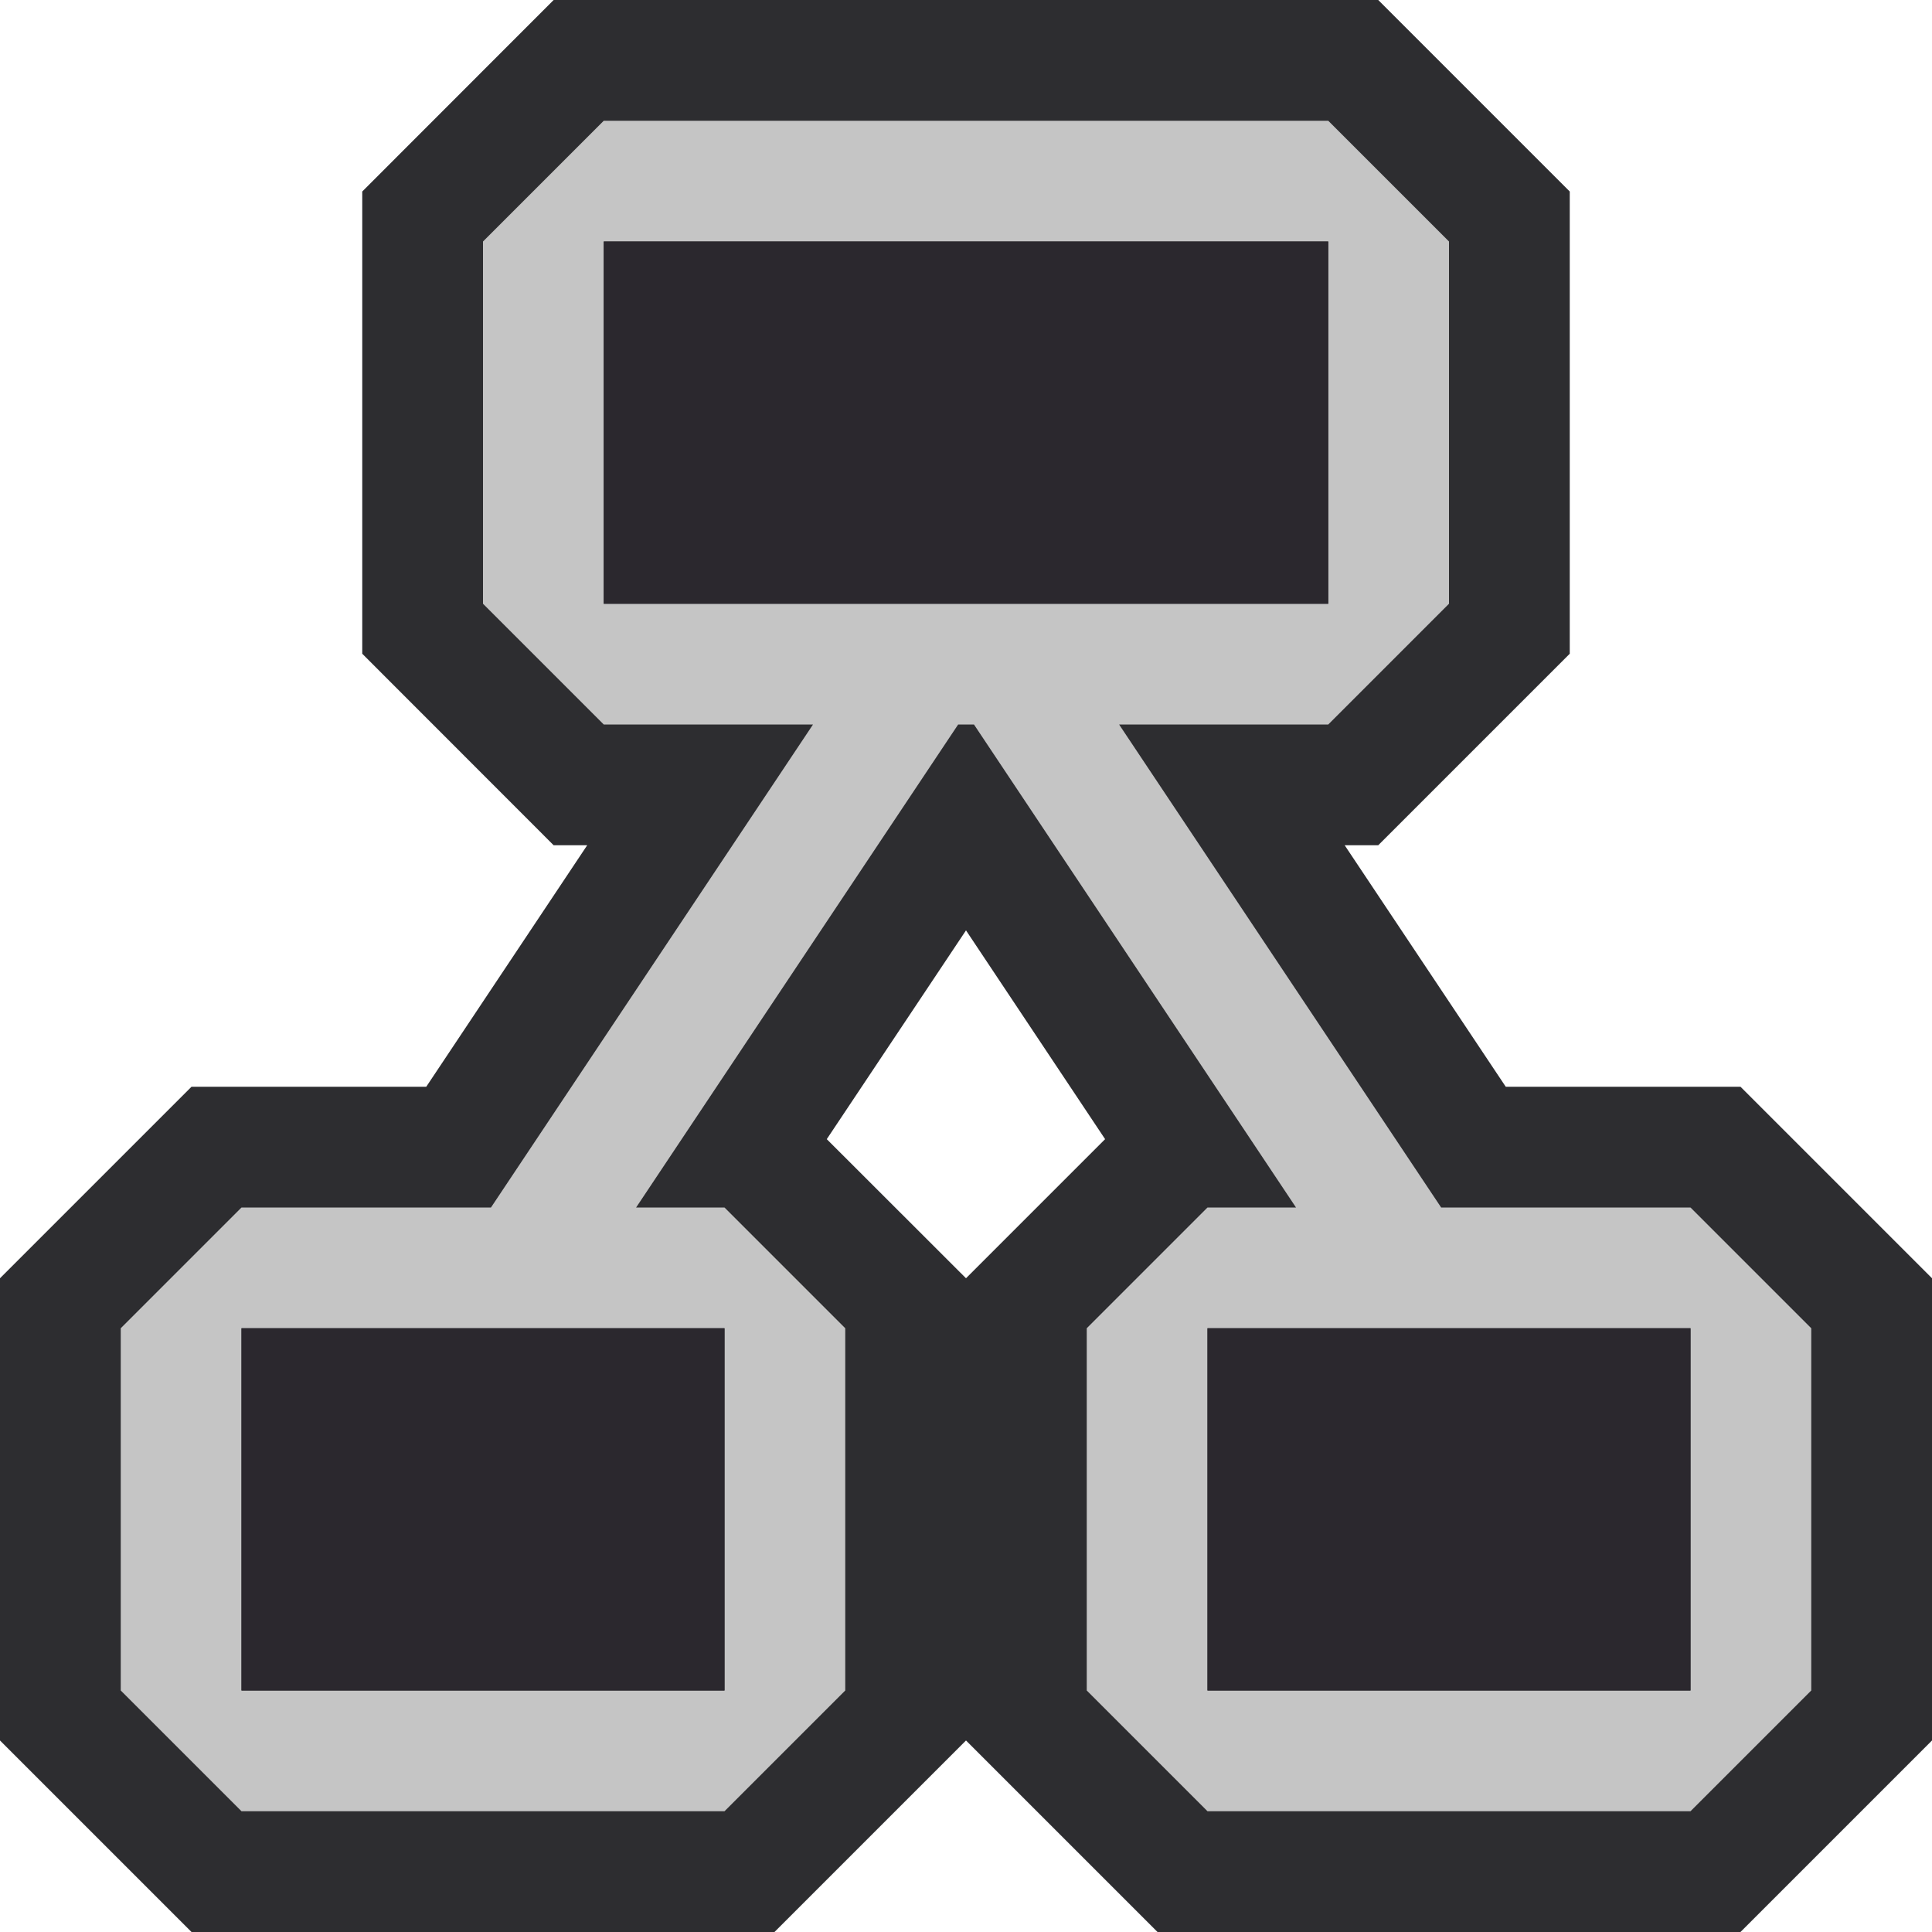
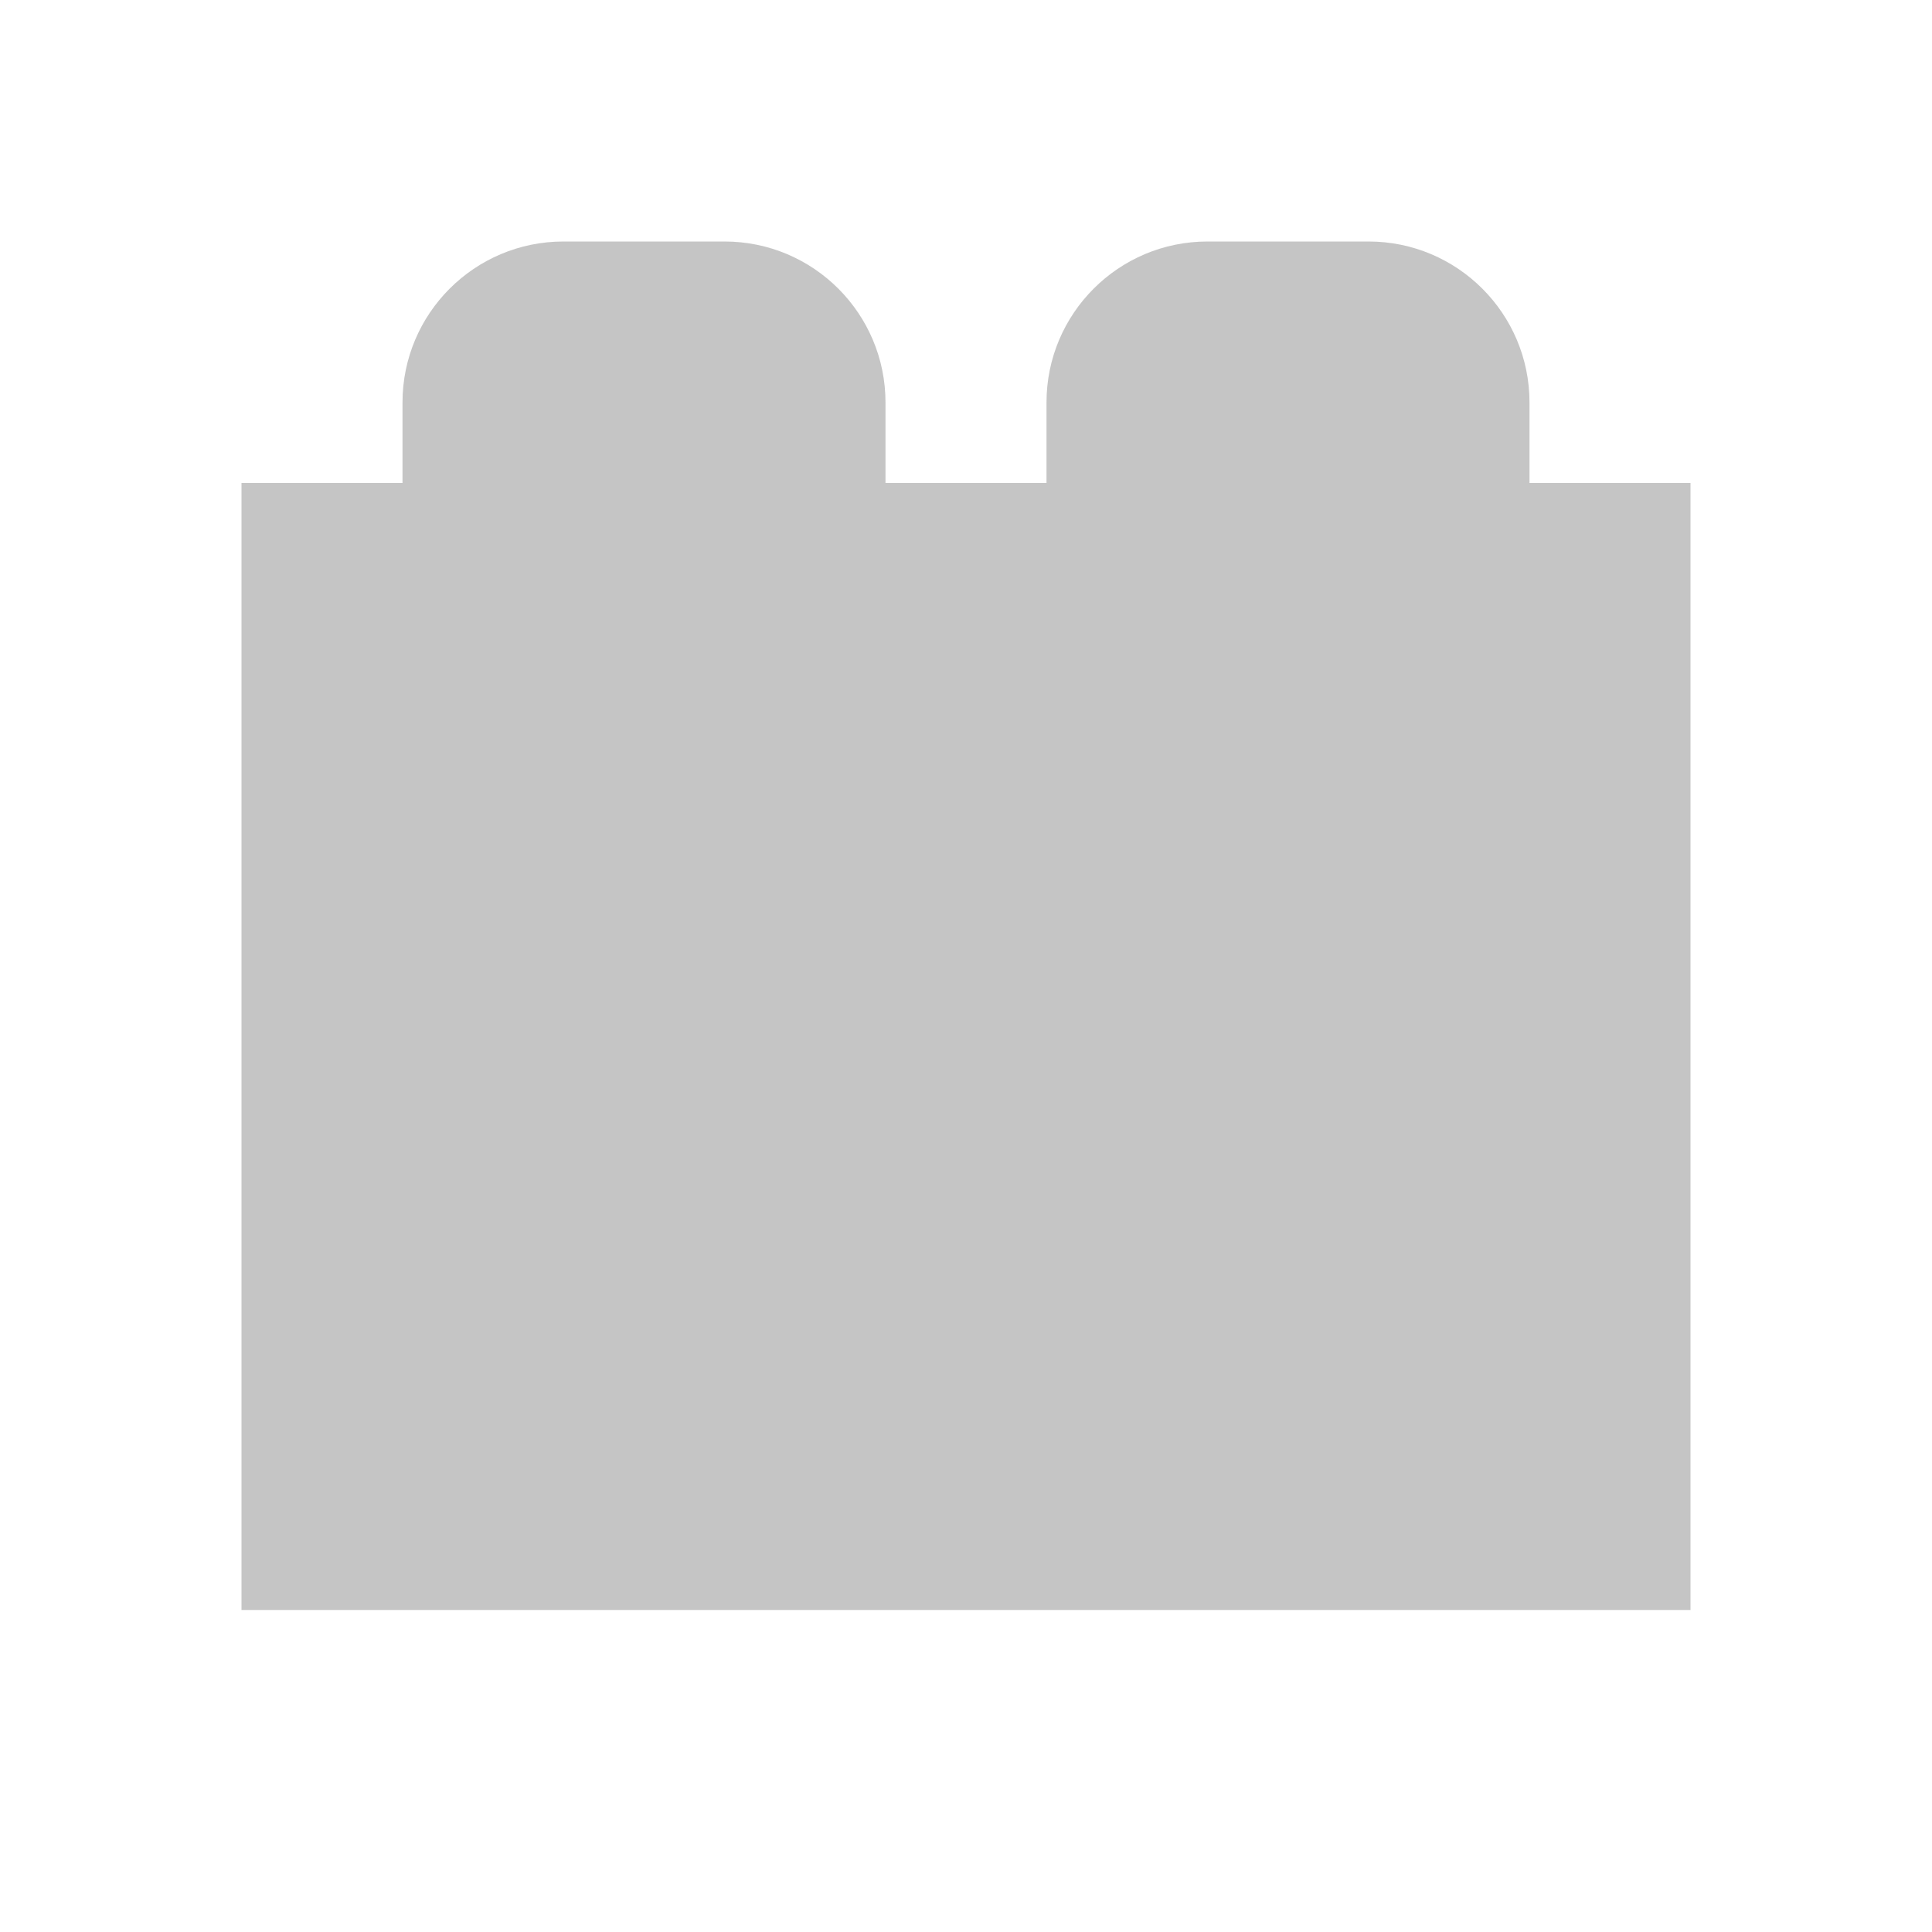
- <svg xmlns="http://www.w3.org/2000/svg" viewBox="0 0 16 16">
-   <style>.st0{opacity:0}.st0,.st1{fill:#2d2d30}.st2{fill:#c5c5c5}.st3{fill:#2b282e}</style>
-   <g id="outline">
-     <path class="st0" d="M0 0h16v16H0z" />
-     <path class="st1" d="M9.586 16L8 14.414 6.414 16H1.586L0 14.414v-3.828L1.586 9H3.53l1.333-2h-.278L3 5.414V1.586L4.585 0h6.829L13 1.586v3.828L11.414 7h-.278l1.334 2h1.944L16 10.586v3.828L14.414 16H9.586zM8 10.586l1.152-1.152L8 7.705 6.847 9.434 8 10.586z" />
-   </g>
-   <path class="st2" d="M14 10h-2.065L9.268 6H11l1-1V2l-1-1H5L4 2v3l1 1h1.733l-2.667 4H2l-1 1v3l1 1h4l1-1v-3l-1-1h-.732l2.667-4h.131l2.667 4H10l-1 1v3l1 1h4l1-1v-3l-1-1zm-8 1v3H2v-3h4zM5 5V2h6v3H5zm9 9h-4v-3h4v3z" id="icon_x5F_bg" />
-   <path class="st3" d="M14 11v3h-4v-3h4zM2 14h4v-3H2v3zm9-12H5v3h6V2z" id="icon_x5F_fg" />
+ <svg xmlns="http://www.w3.org/2000/svg" version="1.1" width="24" height="24" viewBox="0 0 24 24">
+   <path fill="#C5C5C5" d="M19 6V5A2 2 0 0 0 17 3H15A2 2 0 0 0 13 5V6H11V5A2 2 0 0 0 9 3H7A2 2 0 0 0 5 5V6H3V20H21V6Z" />
</svg>
